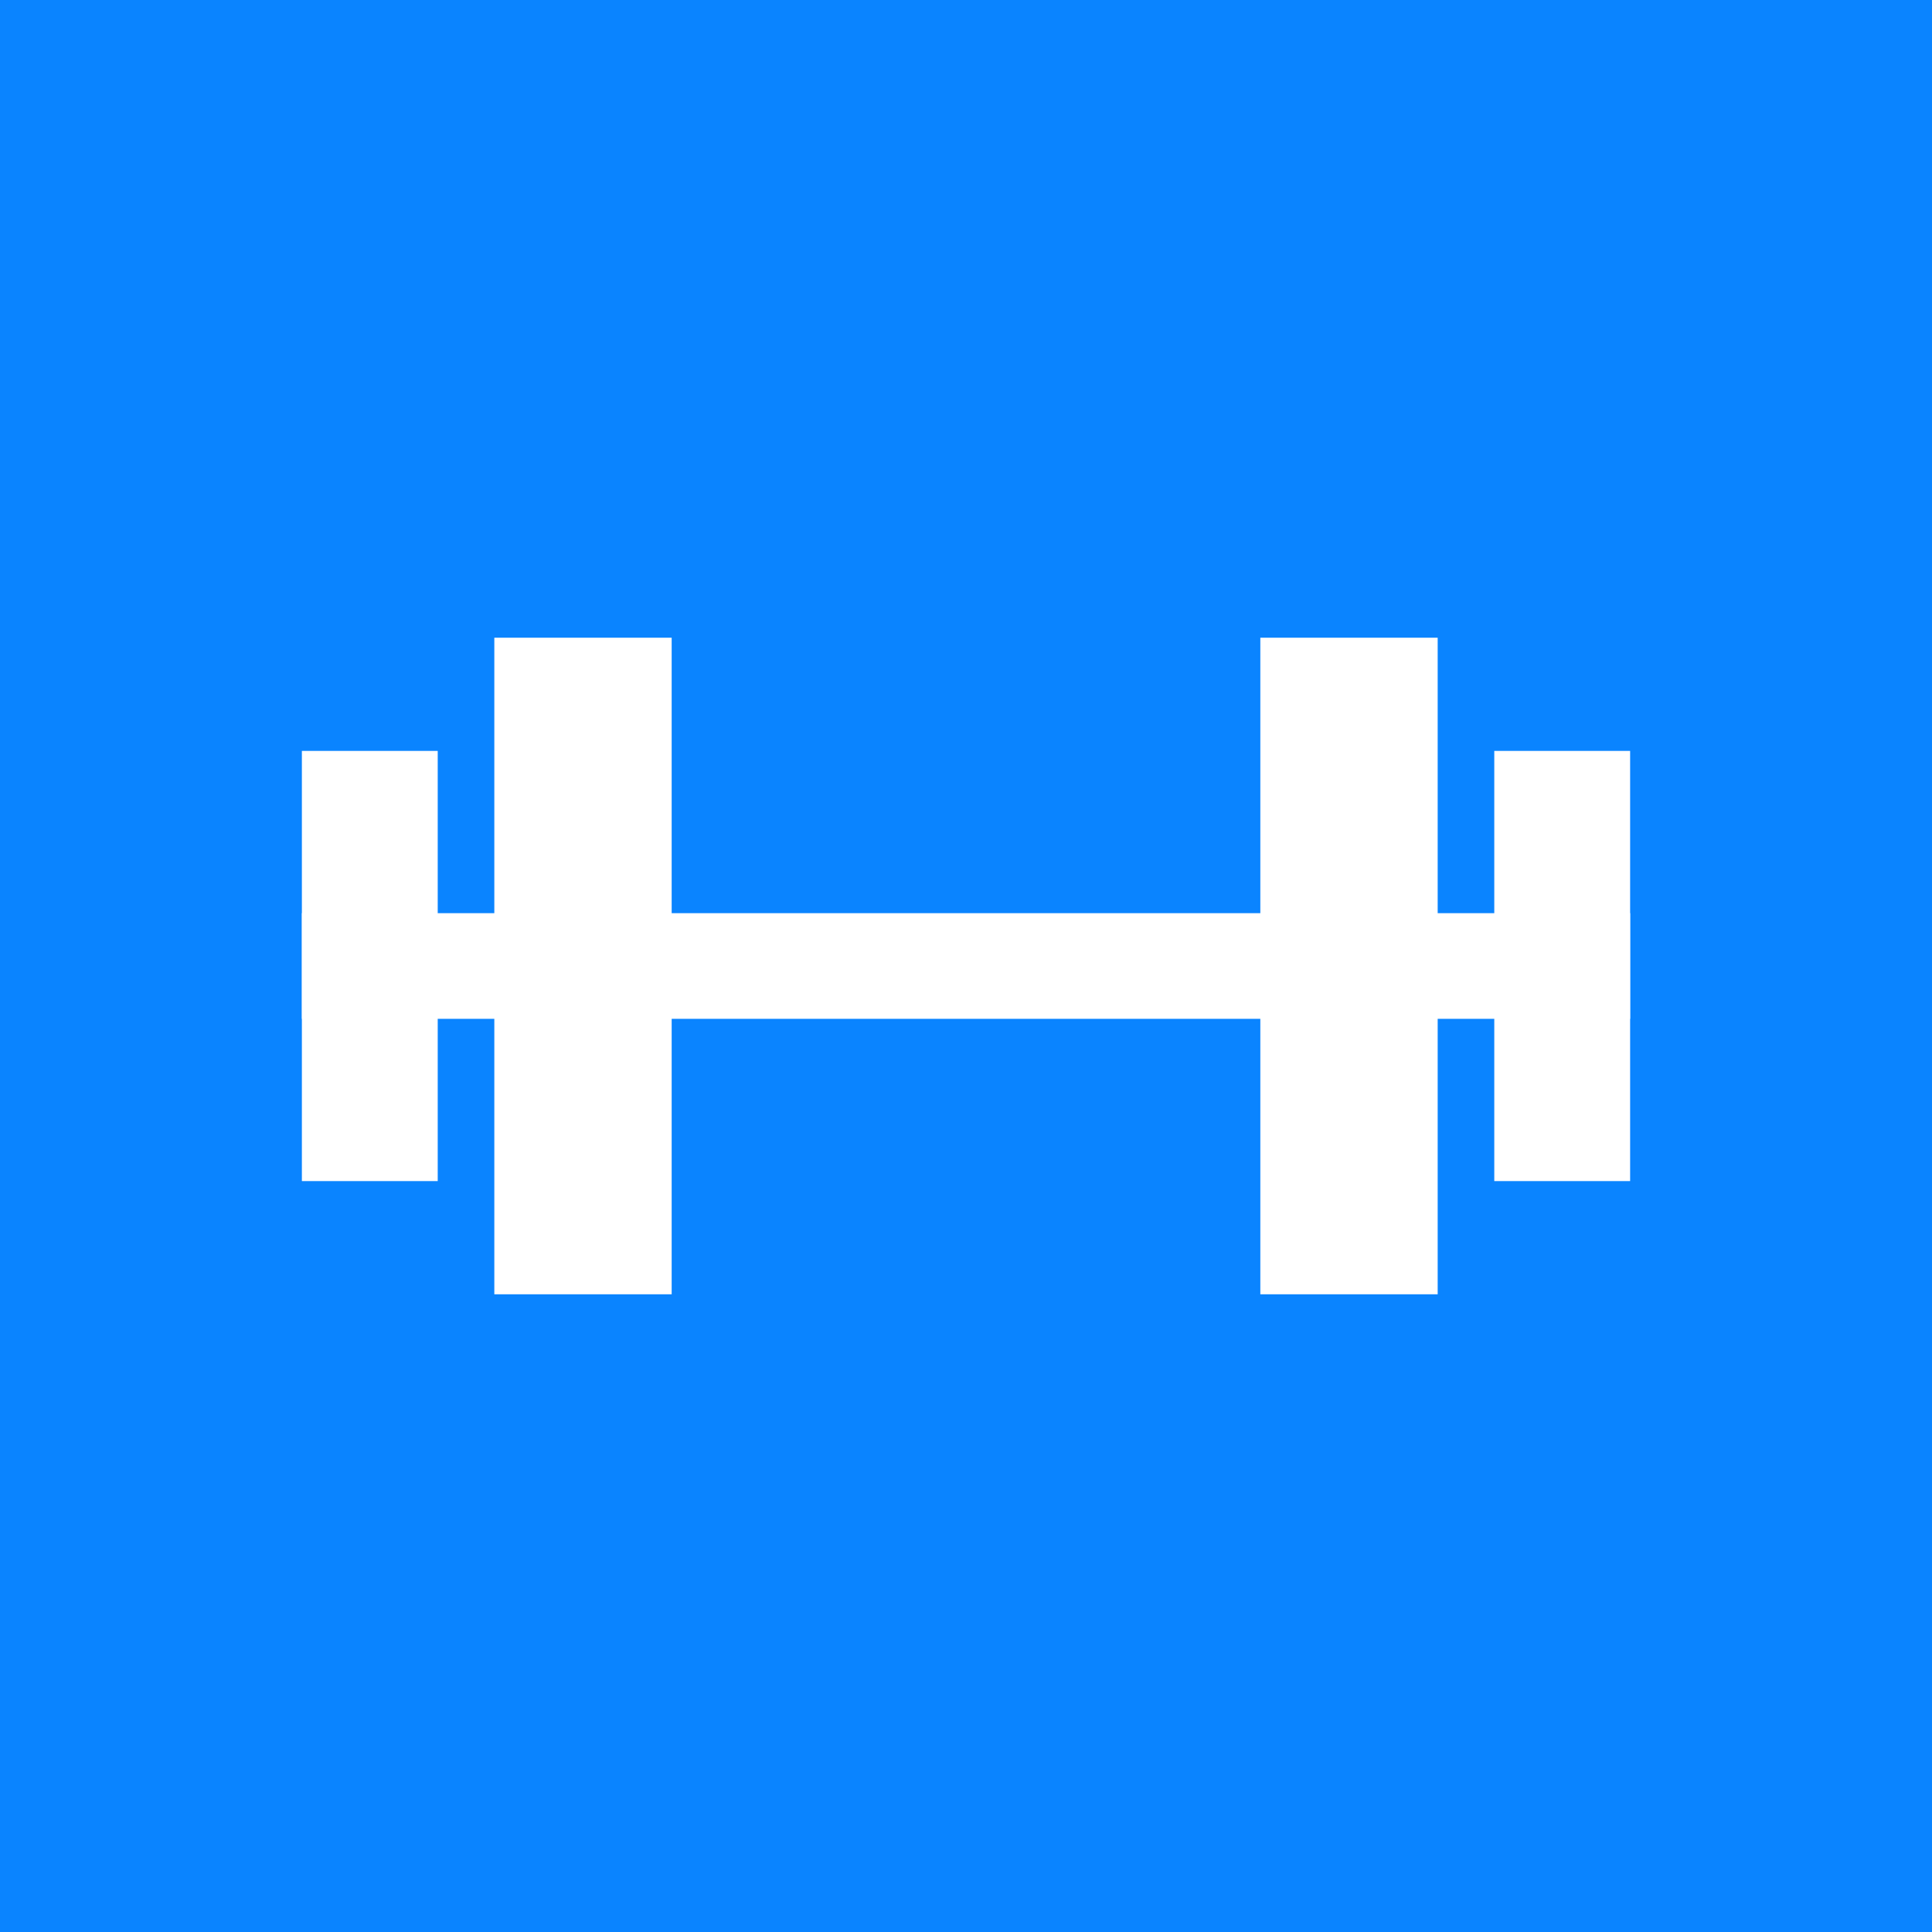
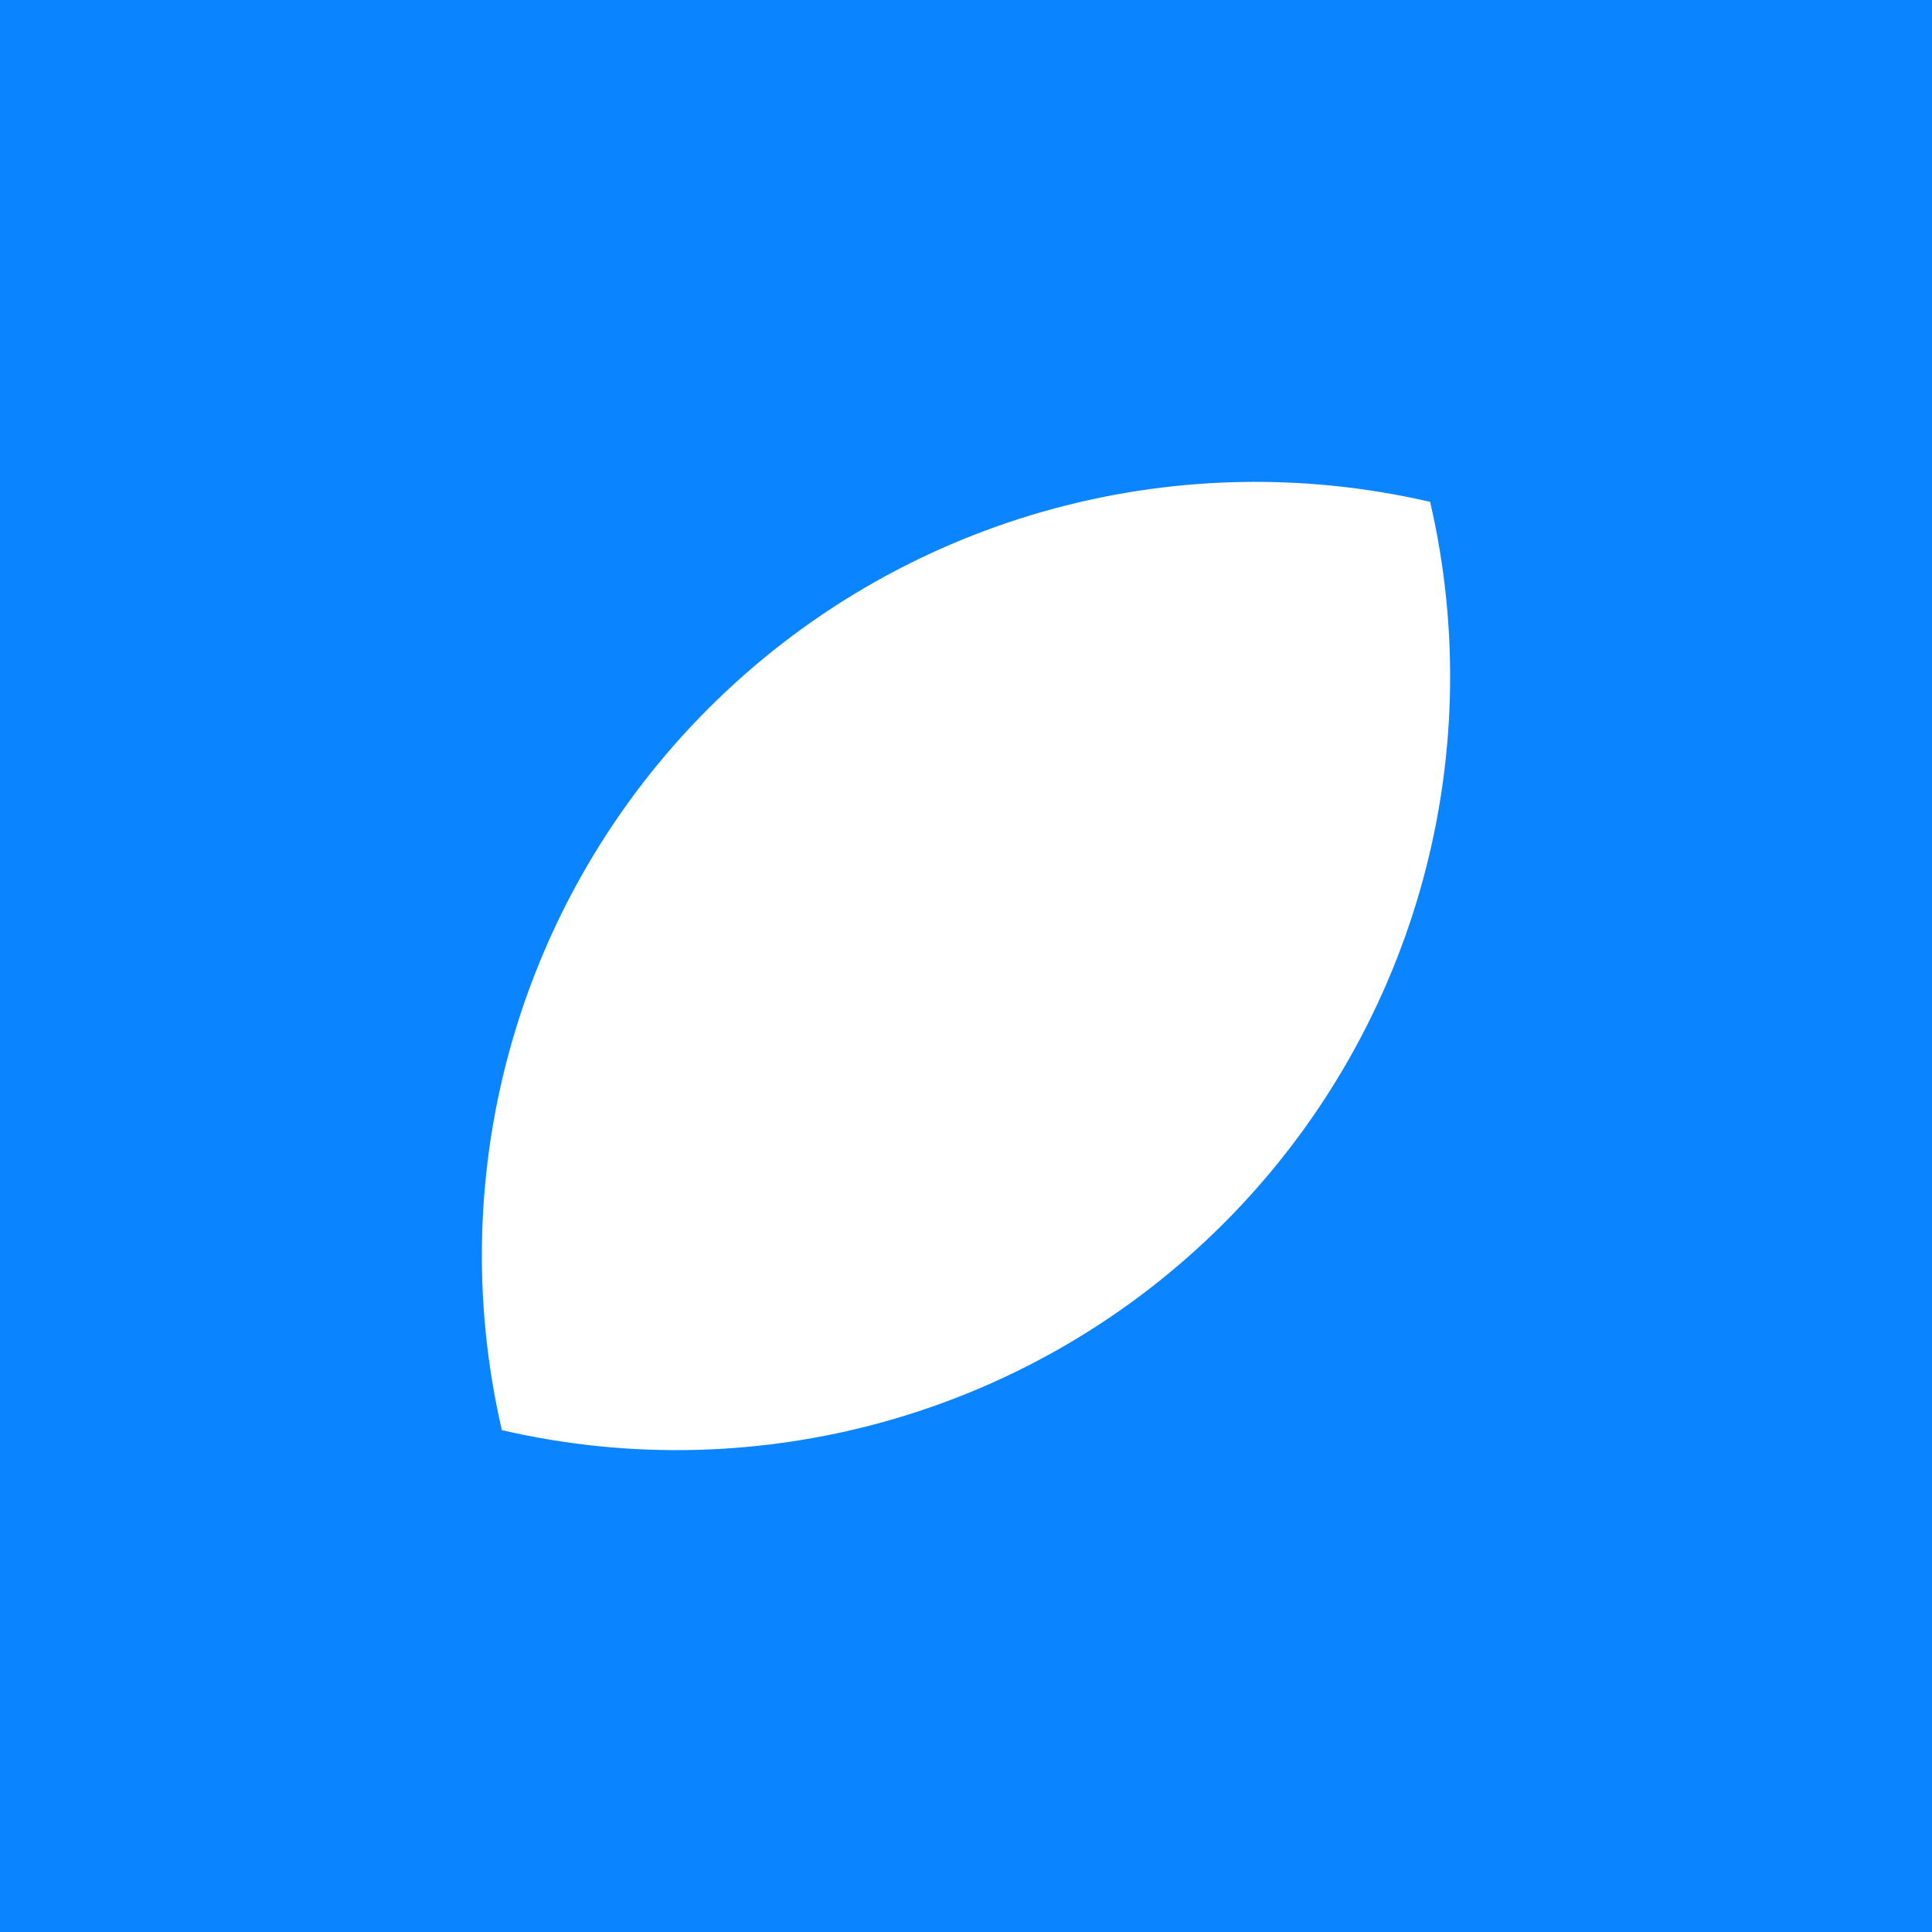
<svg xmlns="http://www.w3.org/2000/svg" width="1024" height="1024" viewBox="0 0 512 512">
  <rect width="512" height="512" fill="#0a84ff" />
  <g fill="#ffffff">
-     <rect x="80" y="242" width="352" height="28" />
-     <rect x="80" y="199" width="36" height="114" />
-     <rect x="131" y="169" width="47" height="174" />
-     <rect x="334" y="169" width="47" height="174" />
-     <rect x="396" y="199" width="36" height="114" />
+     <path d="M133 379A205 205 0 0 1 379 133A205 205 0 0 1 133 379Z" />
  </g>
</svg>
